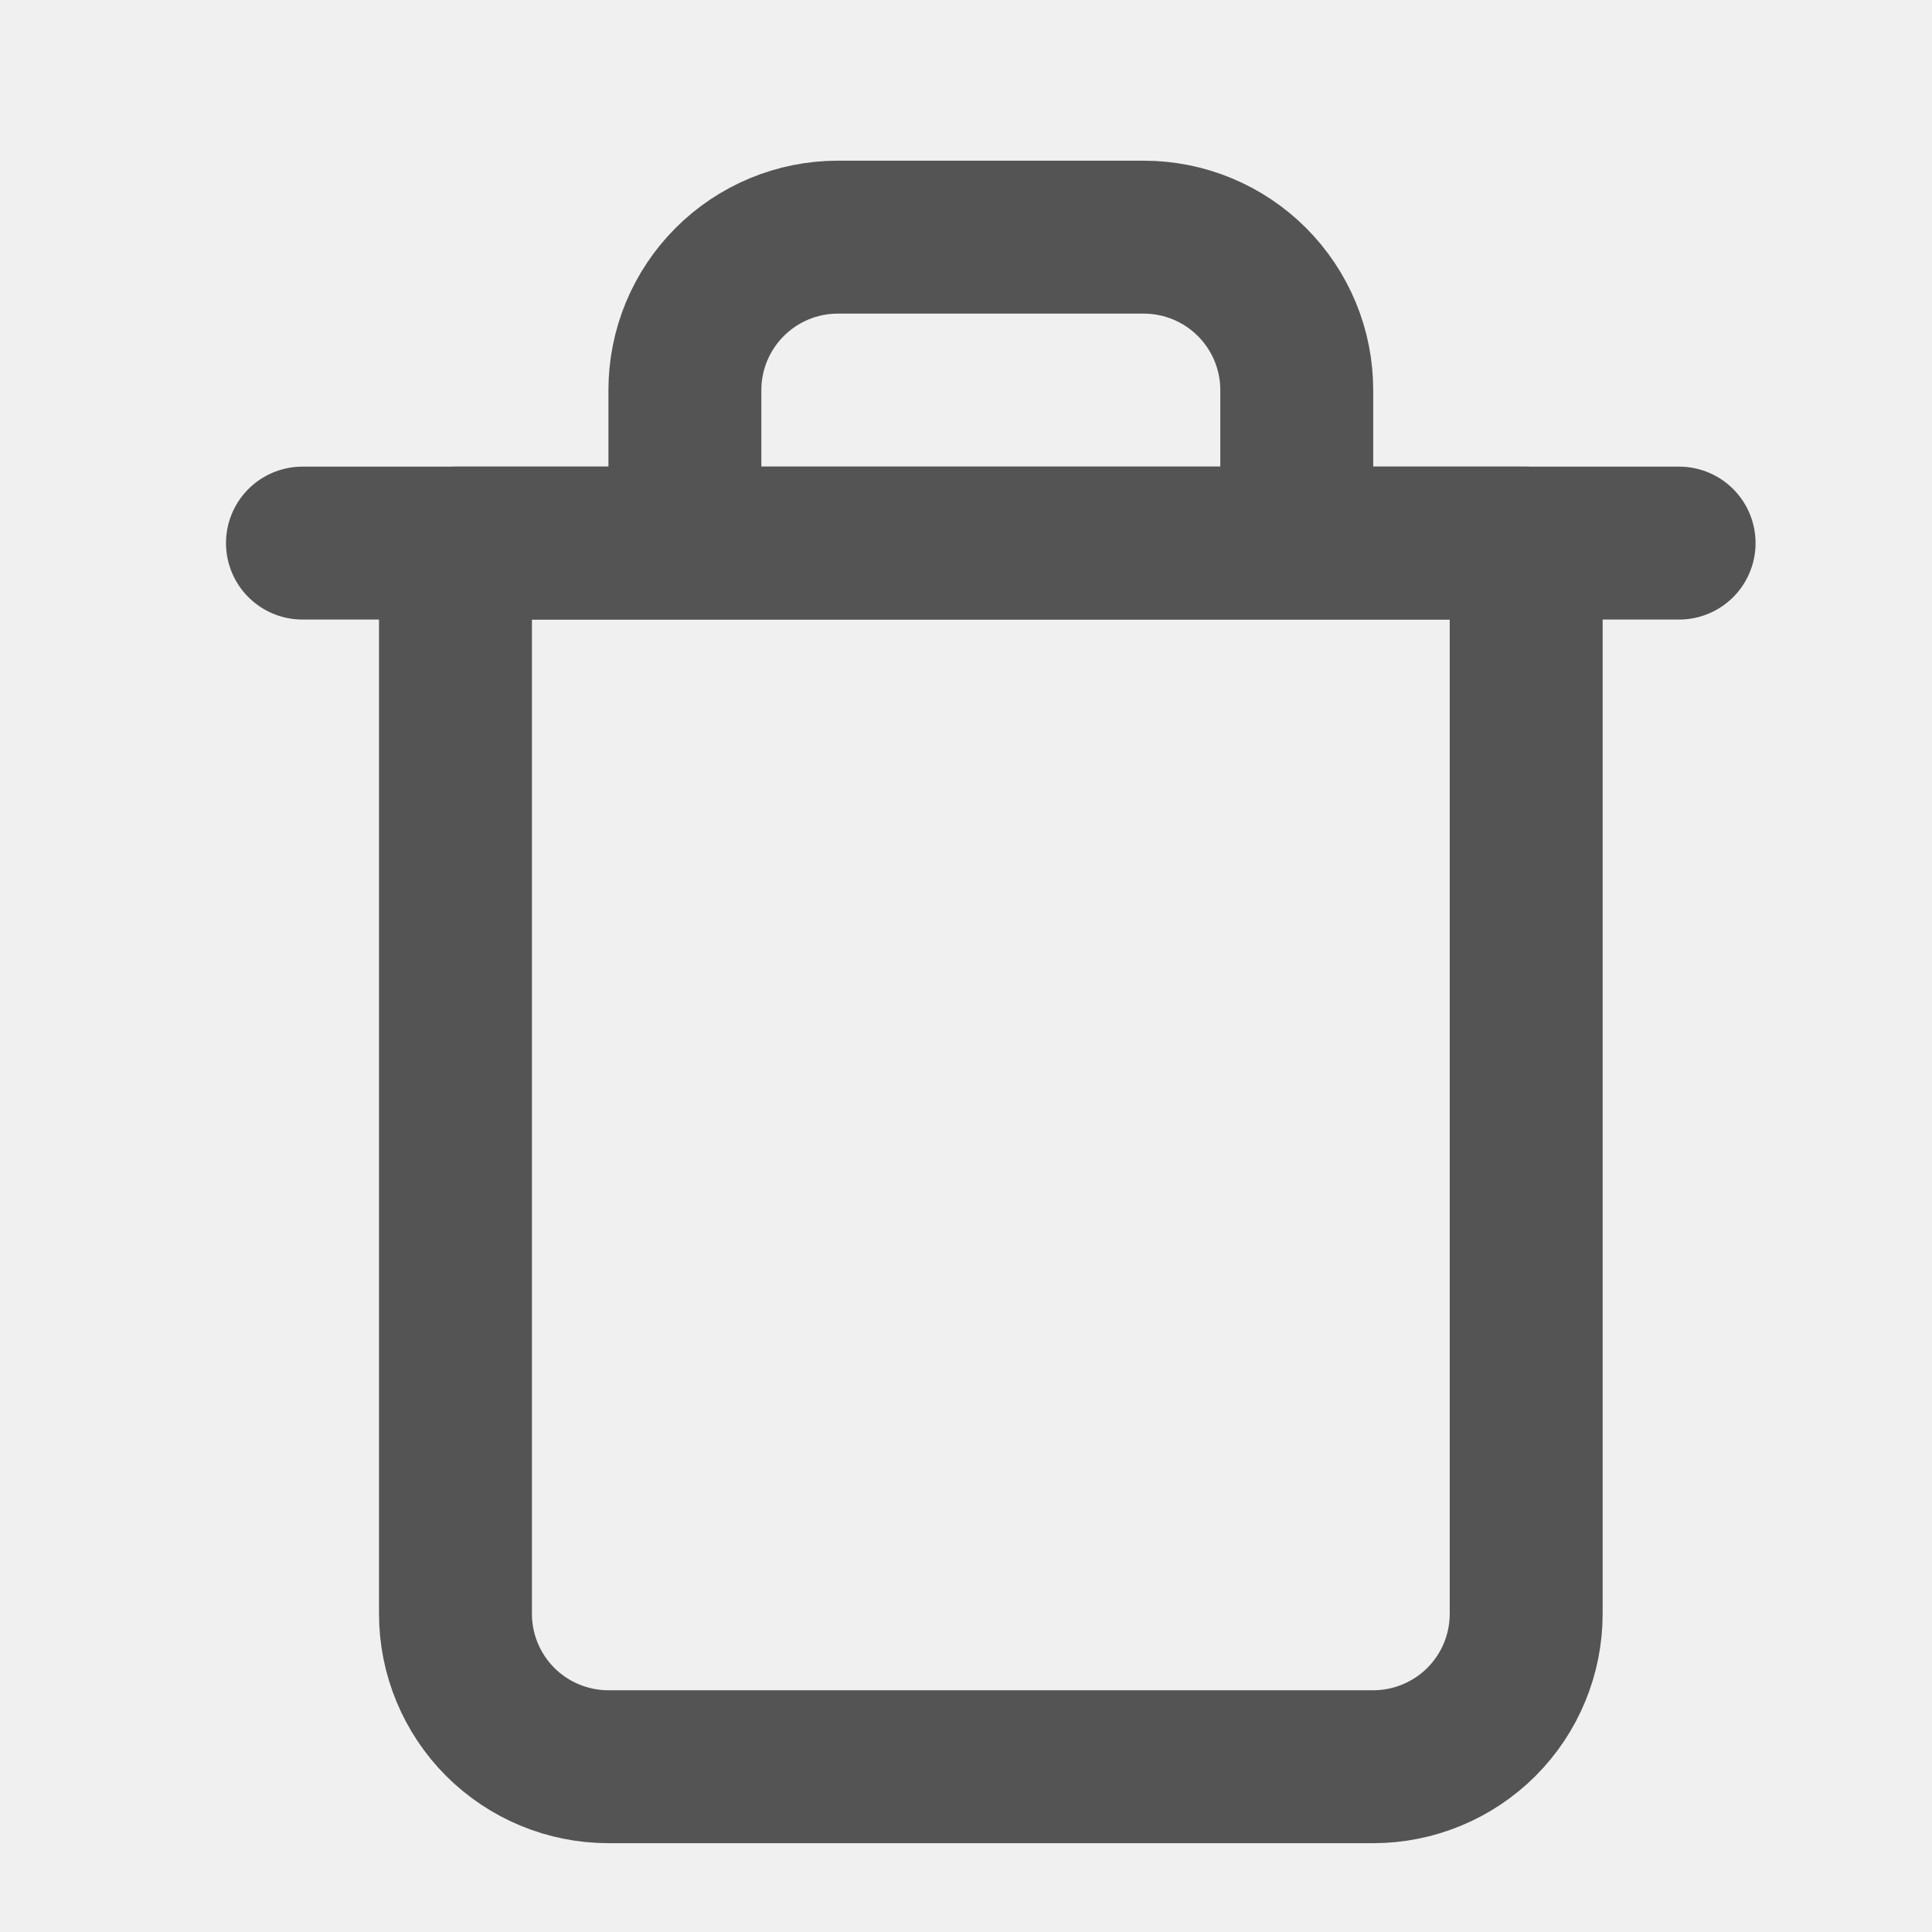
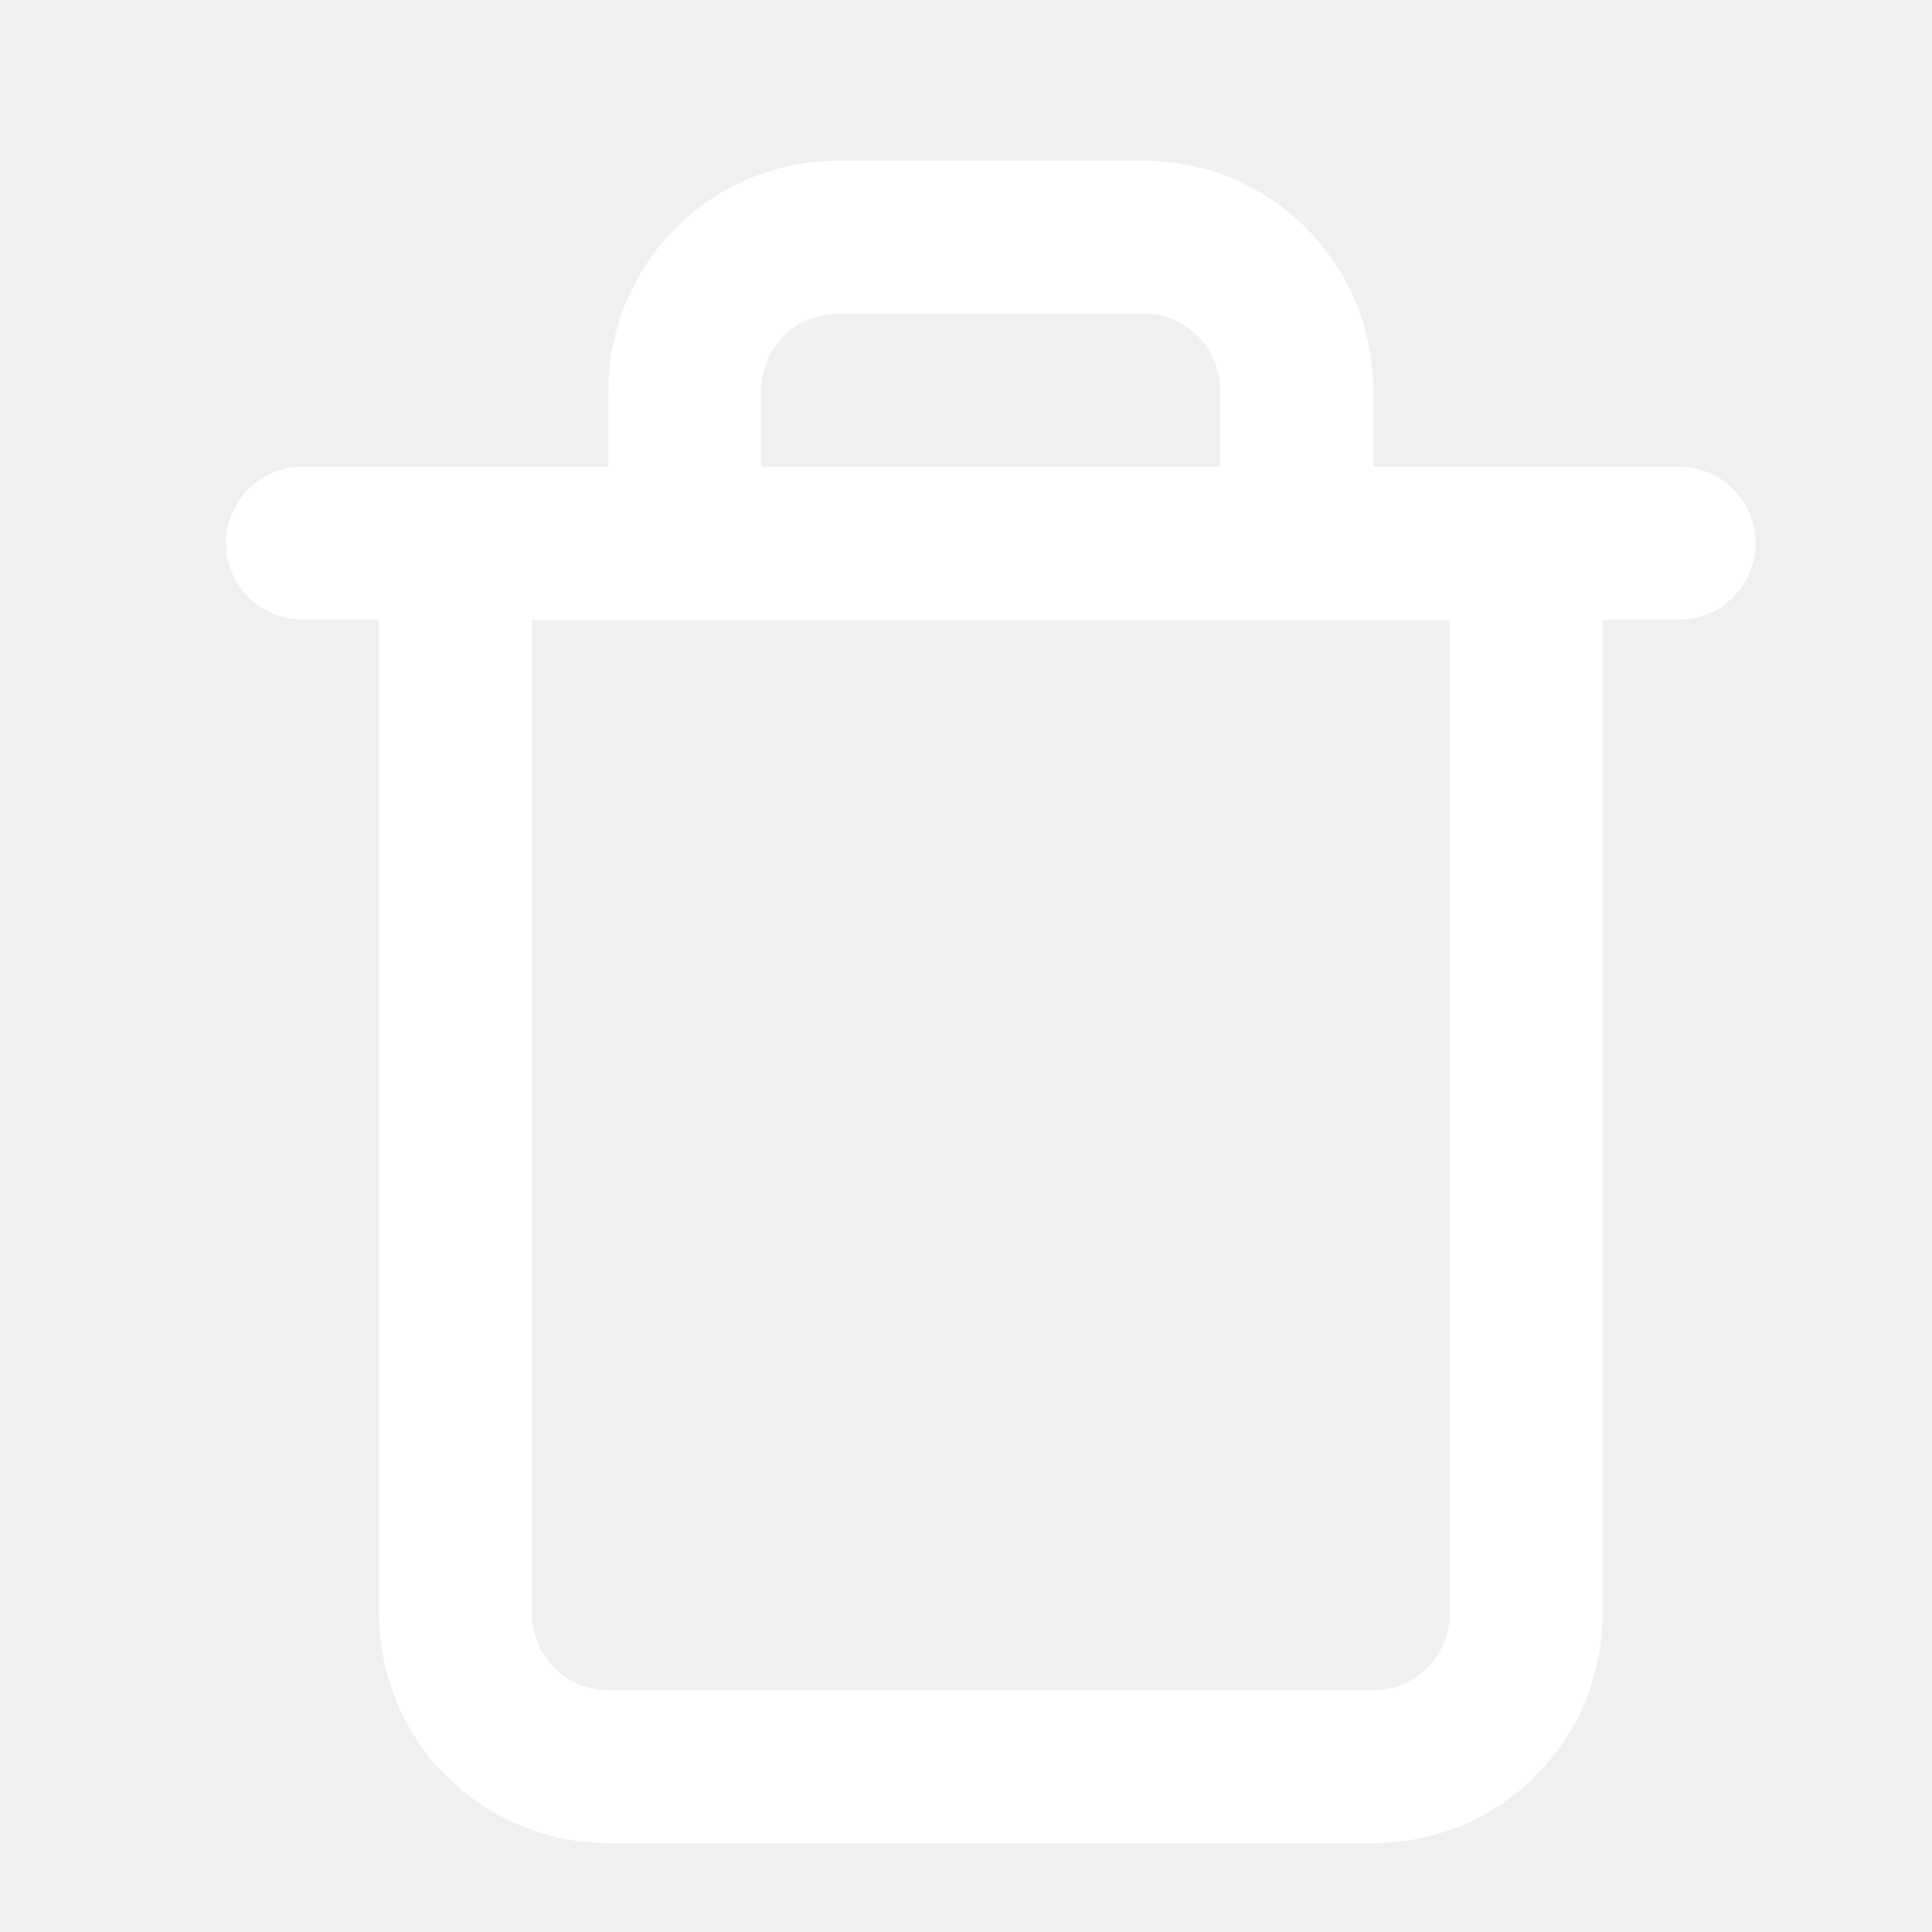
<svg xmlns="http://www.w3.org/2000/svg" width="20" height="20" viewBox="0 0 20 20" fill="none">
  <g clip-path="url(#clip0_1398_2996)">
-     <path d="M3.131 5.622H4.714H17.382" stroke="#545454" stroke-width="1.583" stroke-linecap="round" stroke-linejoin="round" />
-     <path d="M7.09 5.622V4.038C7.09 3.618 7.257 3.216 7.554 2.919C7.851 2.622 8.253 2.455 8.673 2.455H11.84C12.26 2.455 12.663 2.622 12.96 2.919C13.257 3.216 13.424 3.618 13.424 4.038V5.622M15.799 5.622V16.706C15.799 17.126 15.632 17.529 15.335 17.826C15.038 18.122 14.635 18.289 14.216 18.289H6.298C5.878 18.289 5.476 18.122 5.179 17.826C4.882 17.529 4.715 17.126 4.715 16.706V5.622H15.799Z" stroke="#545454" stroke-width="1.583" stroke-linecap="round" stroke-linejoin="round" />
+     <path d="M3.131 5.622H4.714H17.382" stroke="#ffffff" stroke-width="1.583" stroke-linecap="round" stroke-linejoin="round" />
+     <path d="M7.09 5.622V4.038C7.09 3.618 7.257 3.216 7.554 2.919C7.851 2.622 8.253 2.455 8.673 2.455H11.84C12.26 2.455 12.663 2.622 12.96 2.919C13.257 3.216 13.424 3.618 13.424 4.038V5.622M15.799 5.622V16.706C15.799 17.126 15.632 17.529 15.335 17.826C15.038 18.122 14.635 18.289 14.216 18.289H6.298C5.878 18.289 5.476 18.122 5.179 17.826C4.882 17.529 4.715 17.126 4.715 16.706V5.622H15.799Z" stroke="#ffffff" stroke-width="1.583" stroke-linecap="round" stroke-linejoin="round" />
  </g>
  <defs>
    <clipPath id="clip0_1398_2996">
      <rect width="19.001" height="19.001" fill="white" transform="translate(0.755859 0.871094)" />
    </clipPath>
  </defs>
</svg>
